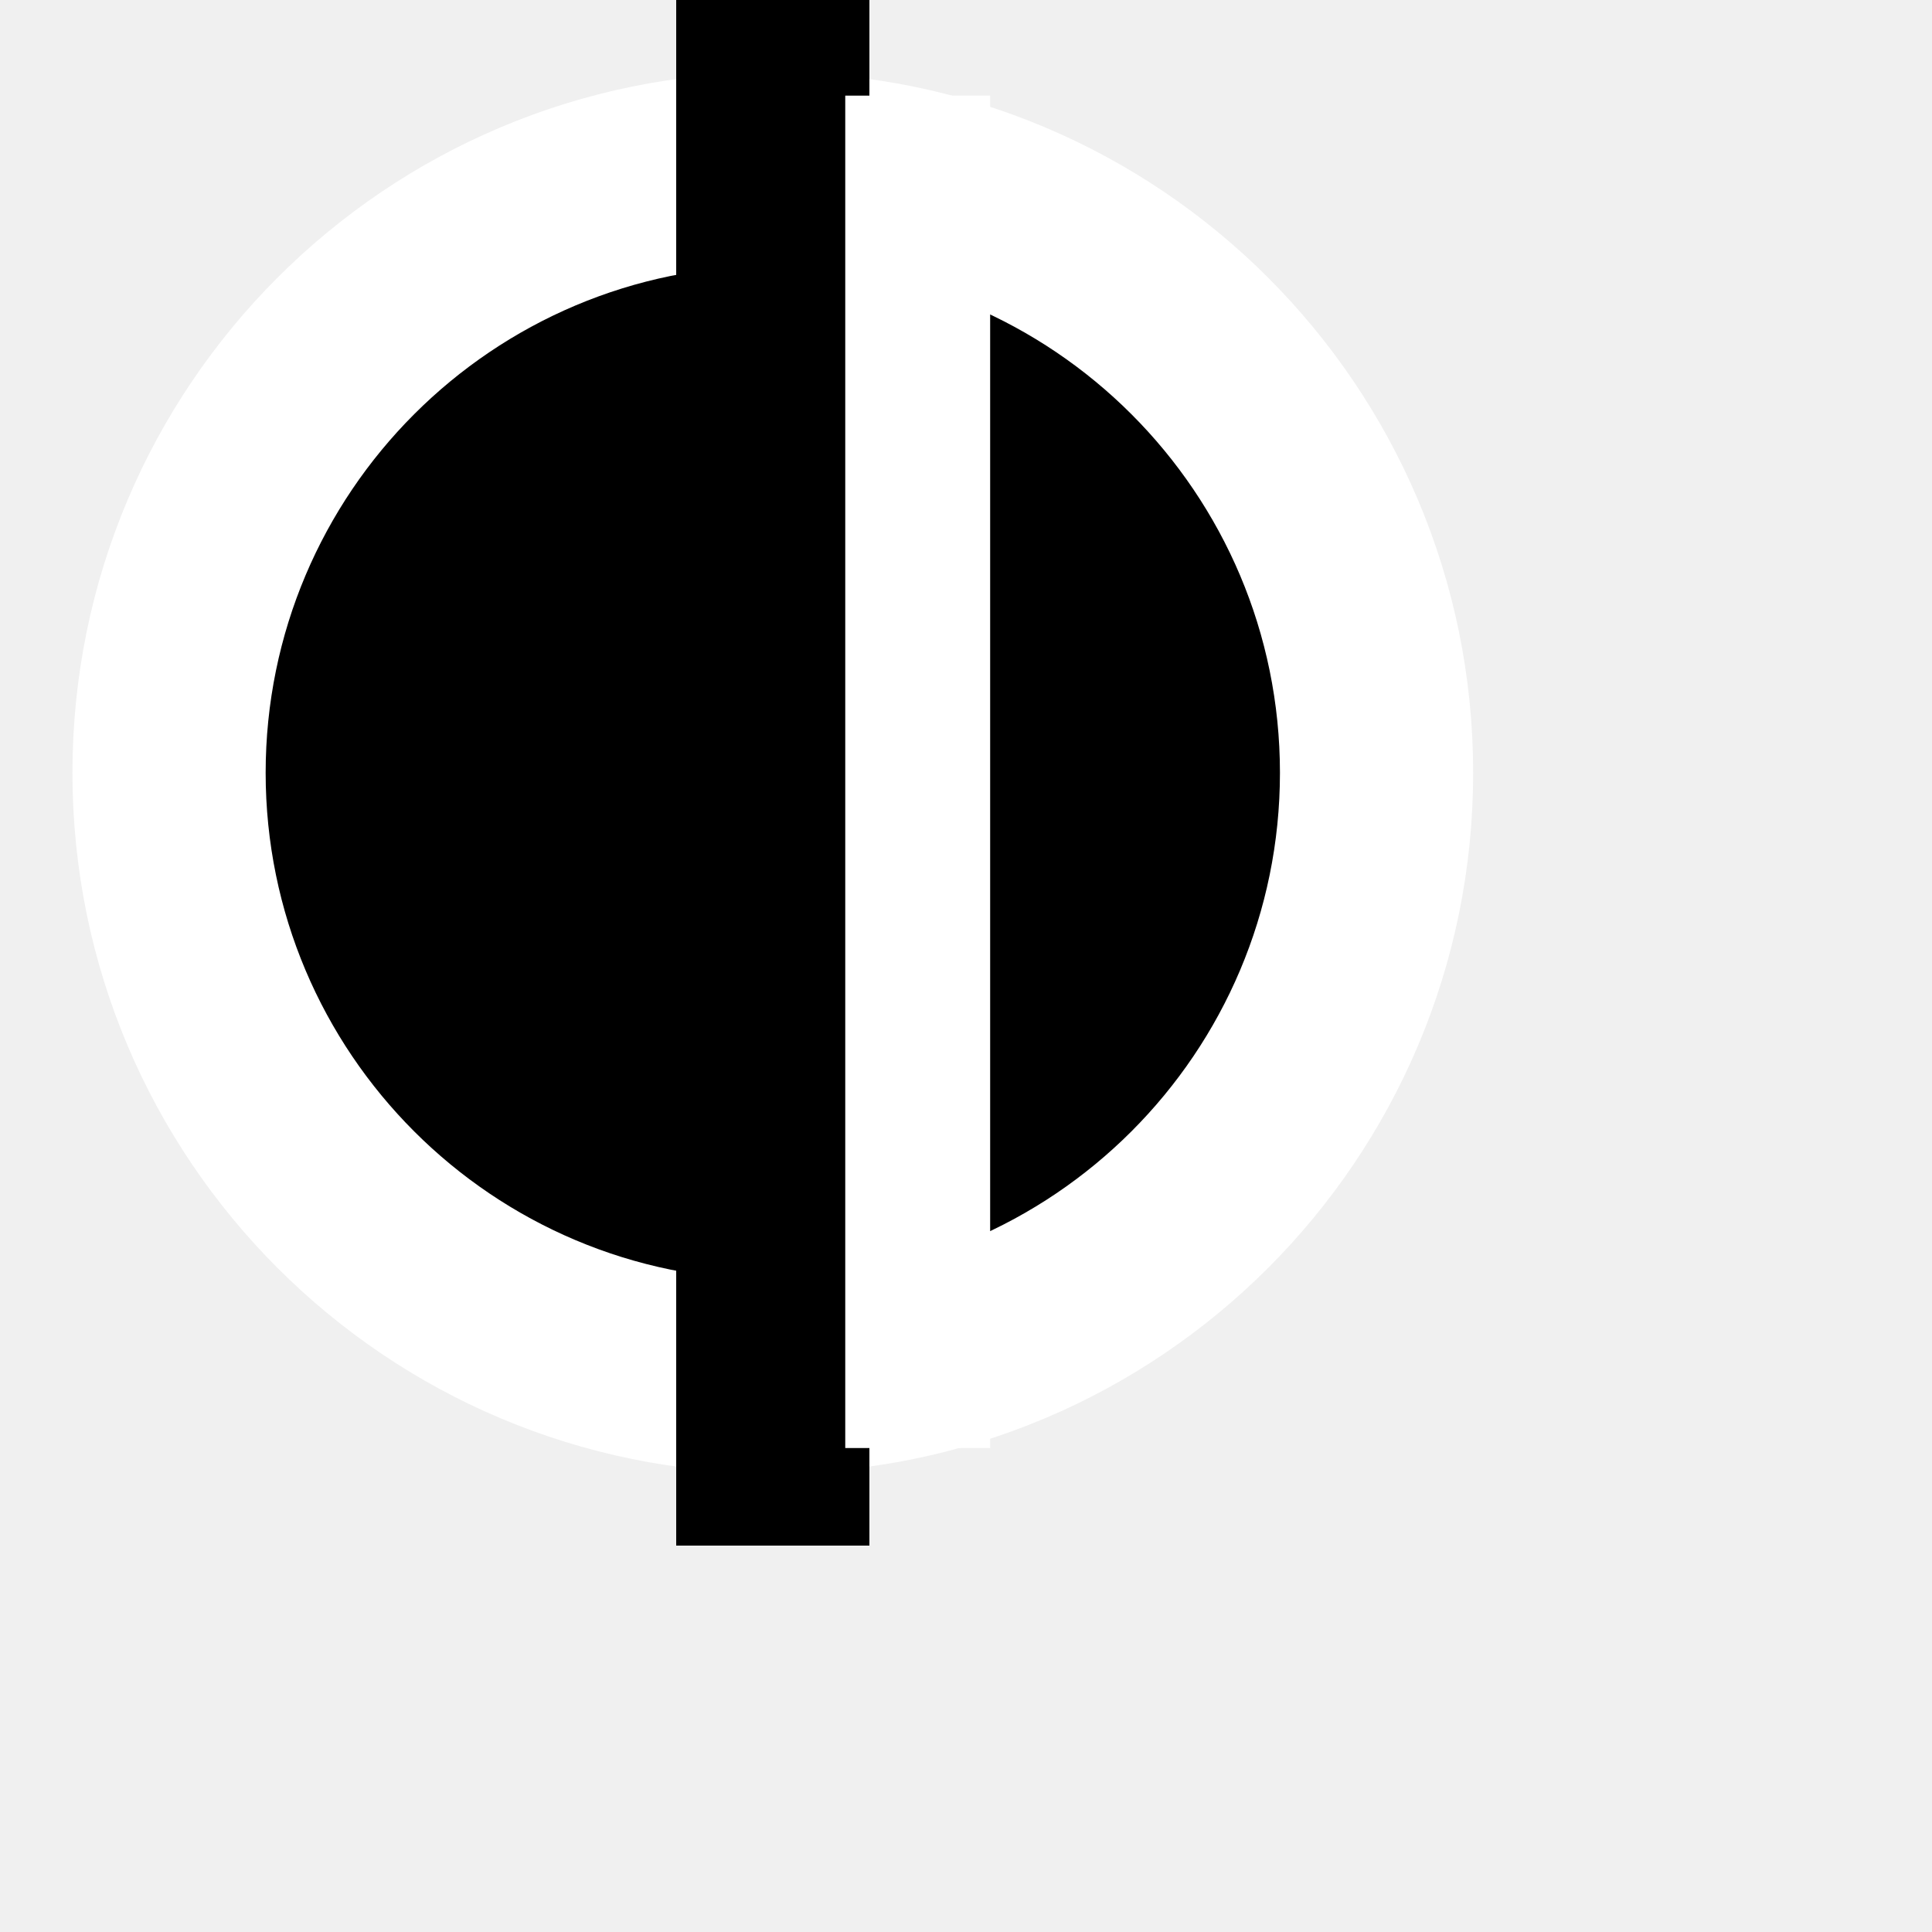
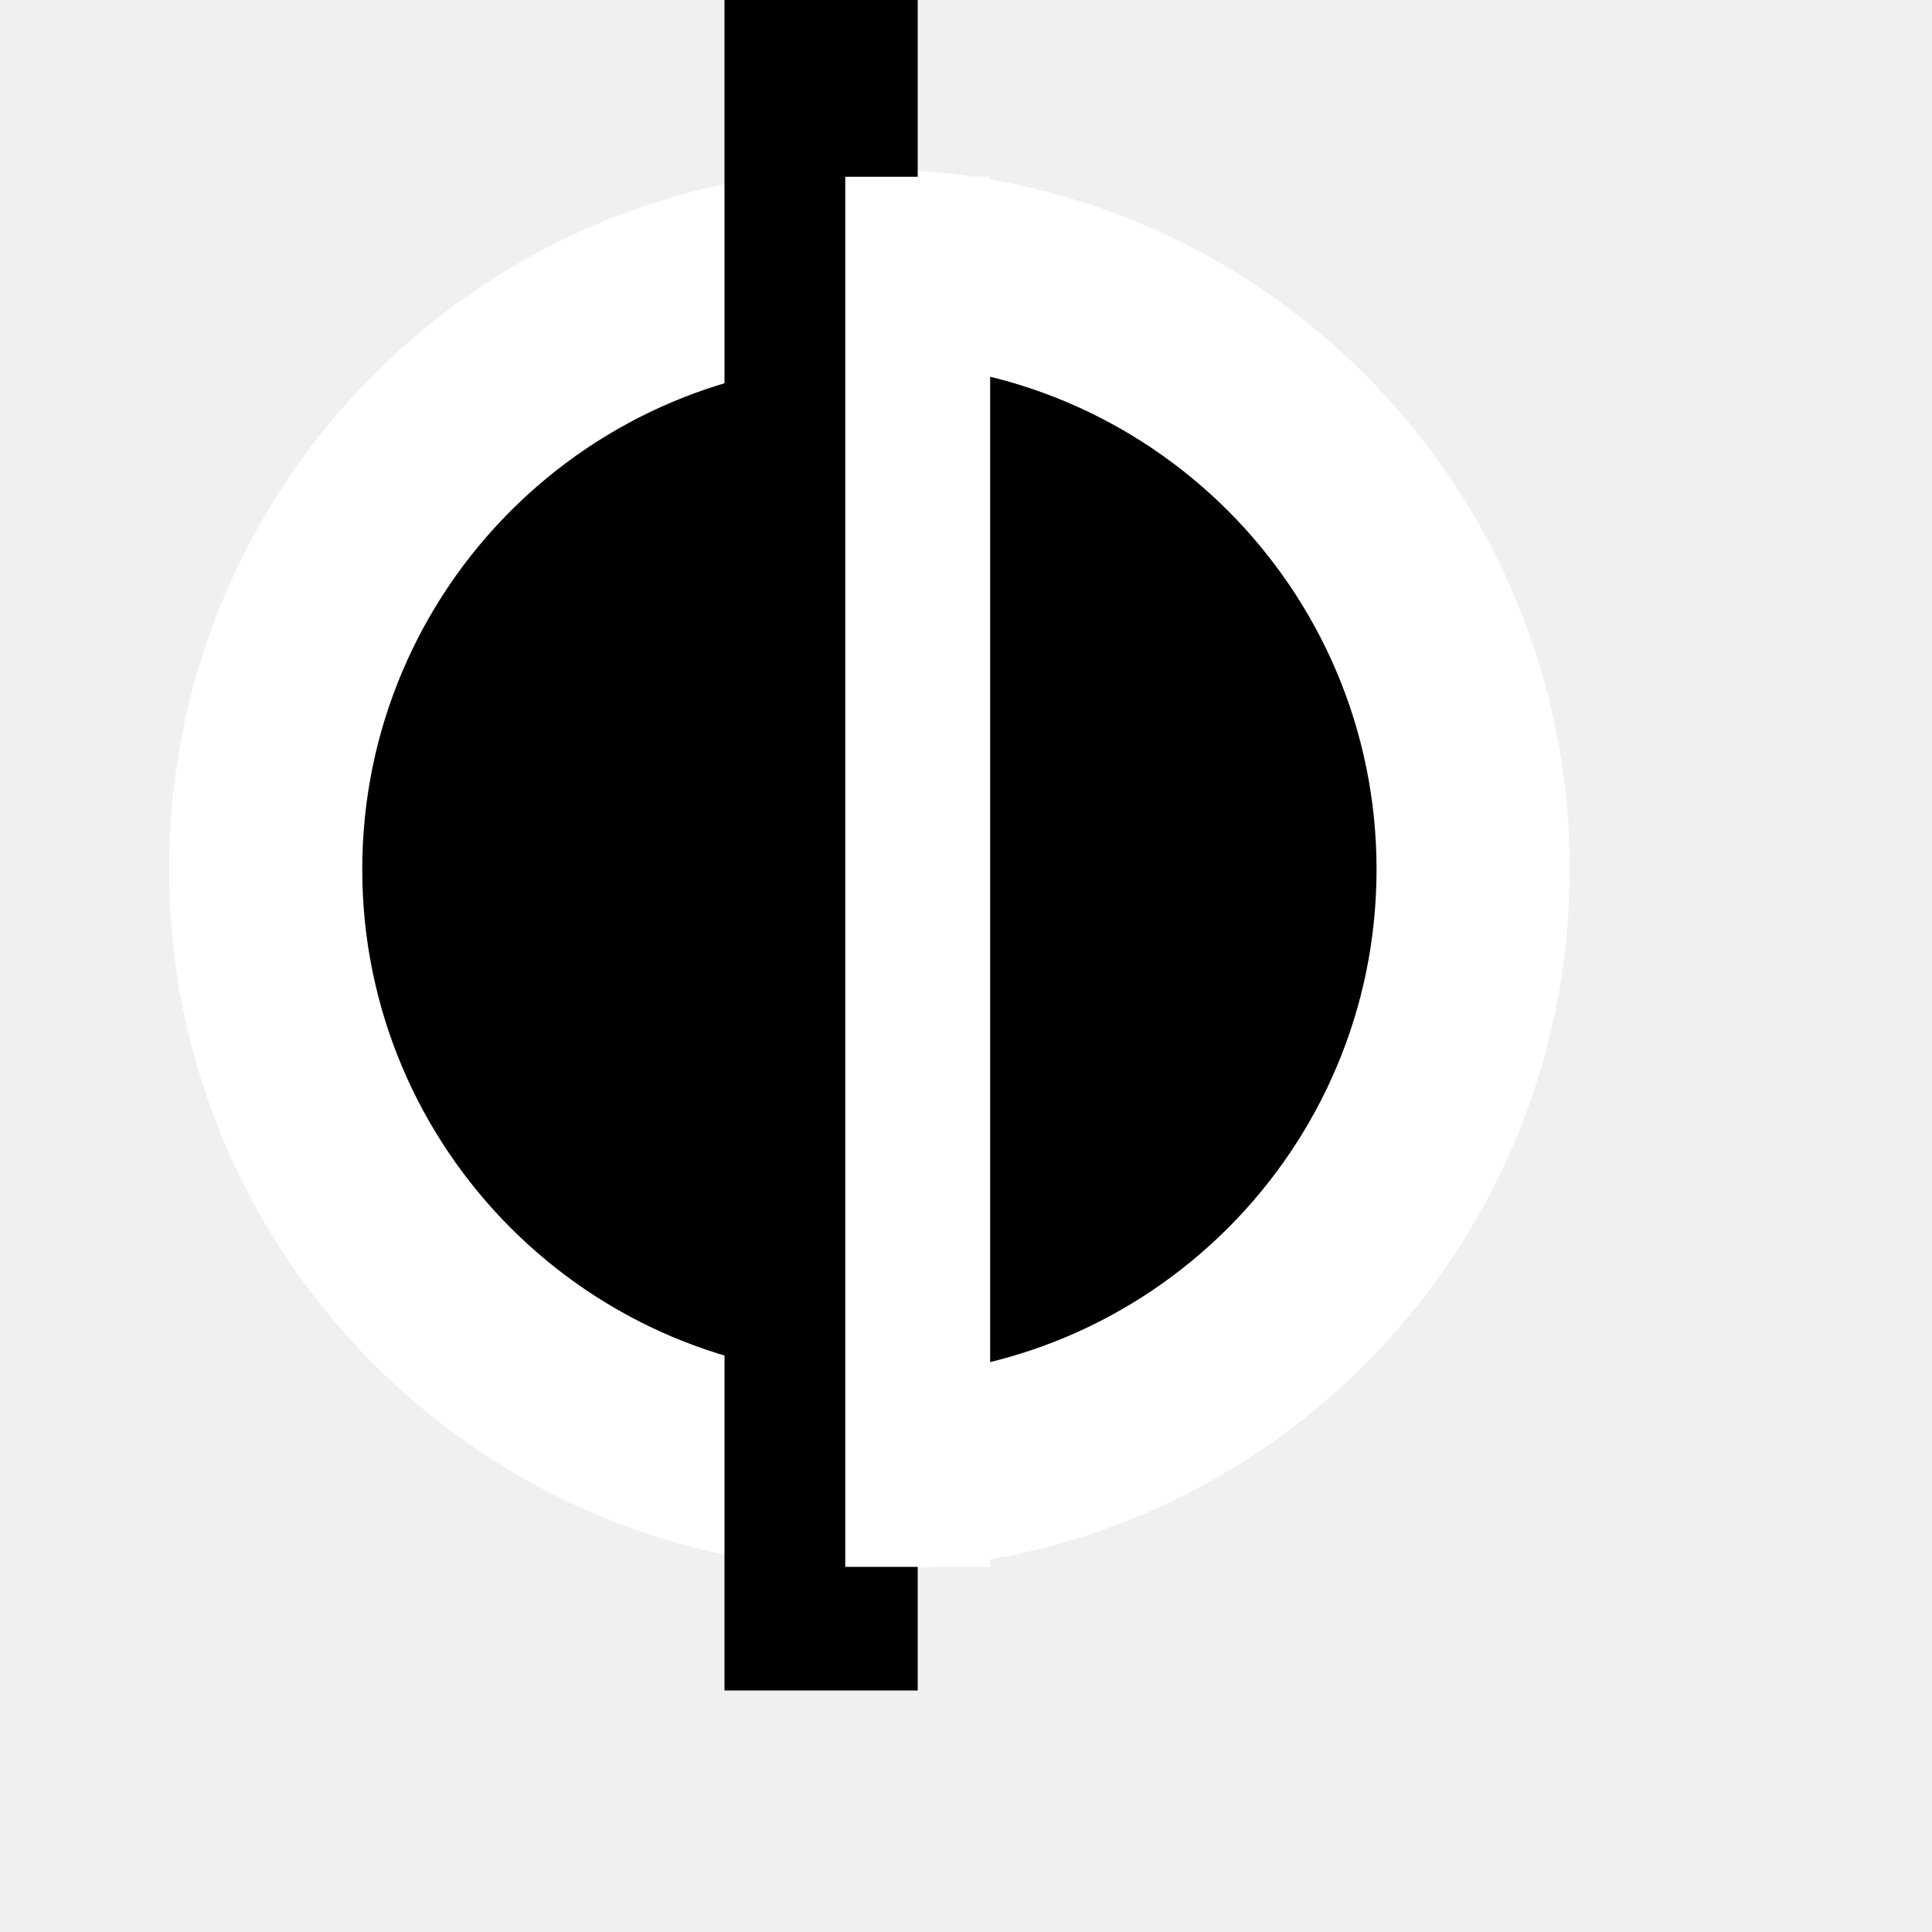
<svg xmlns="http://www.w3.org/2000/svg" id="identicon" viewBox="0 0 40 40">
-   <circle cx="16" cy="16" r="14" fill="white" stroke="white" />
-   <circle cx="16" cy="16" r="10" fill="black" stroke="black" />
-   <line x1="16" y1="32" x2="16" stroke="black" stroke-width="4" />
-   <line x1="19" y1="29.98" x2="19" stroke="white" stroke-width="3" y2="1.98" />
+   <circle cx="18" cy="18" r="14" fill="white" stroke="white" />
+   <circle cx="18" cy="18" r="10" fill="black" stroke="black" />
+   <line x1="17" y1="35" x2="17" stroke="black" stroke-width="4" />
+   <line x1="19" y1="32.44" x2="19" stroke="white" stroke-width="3" y2="3.66" />
</svg>
